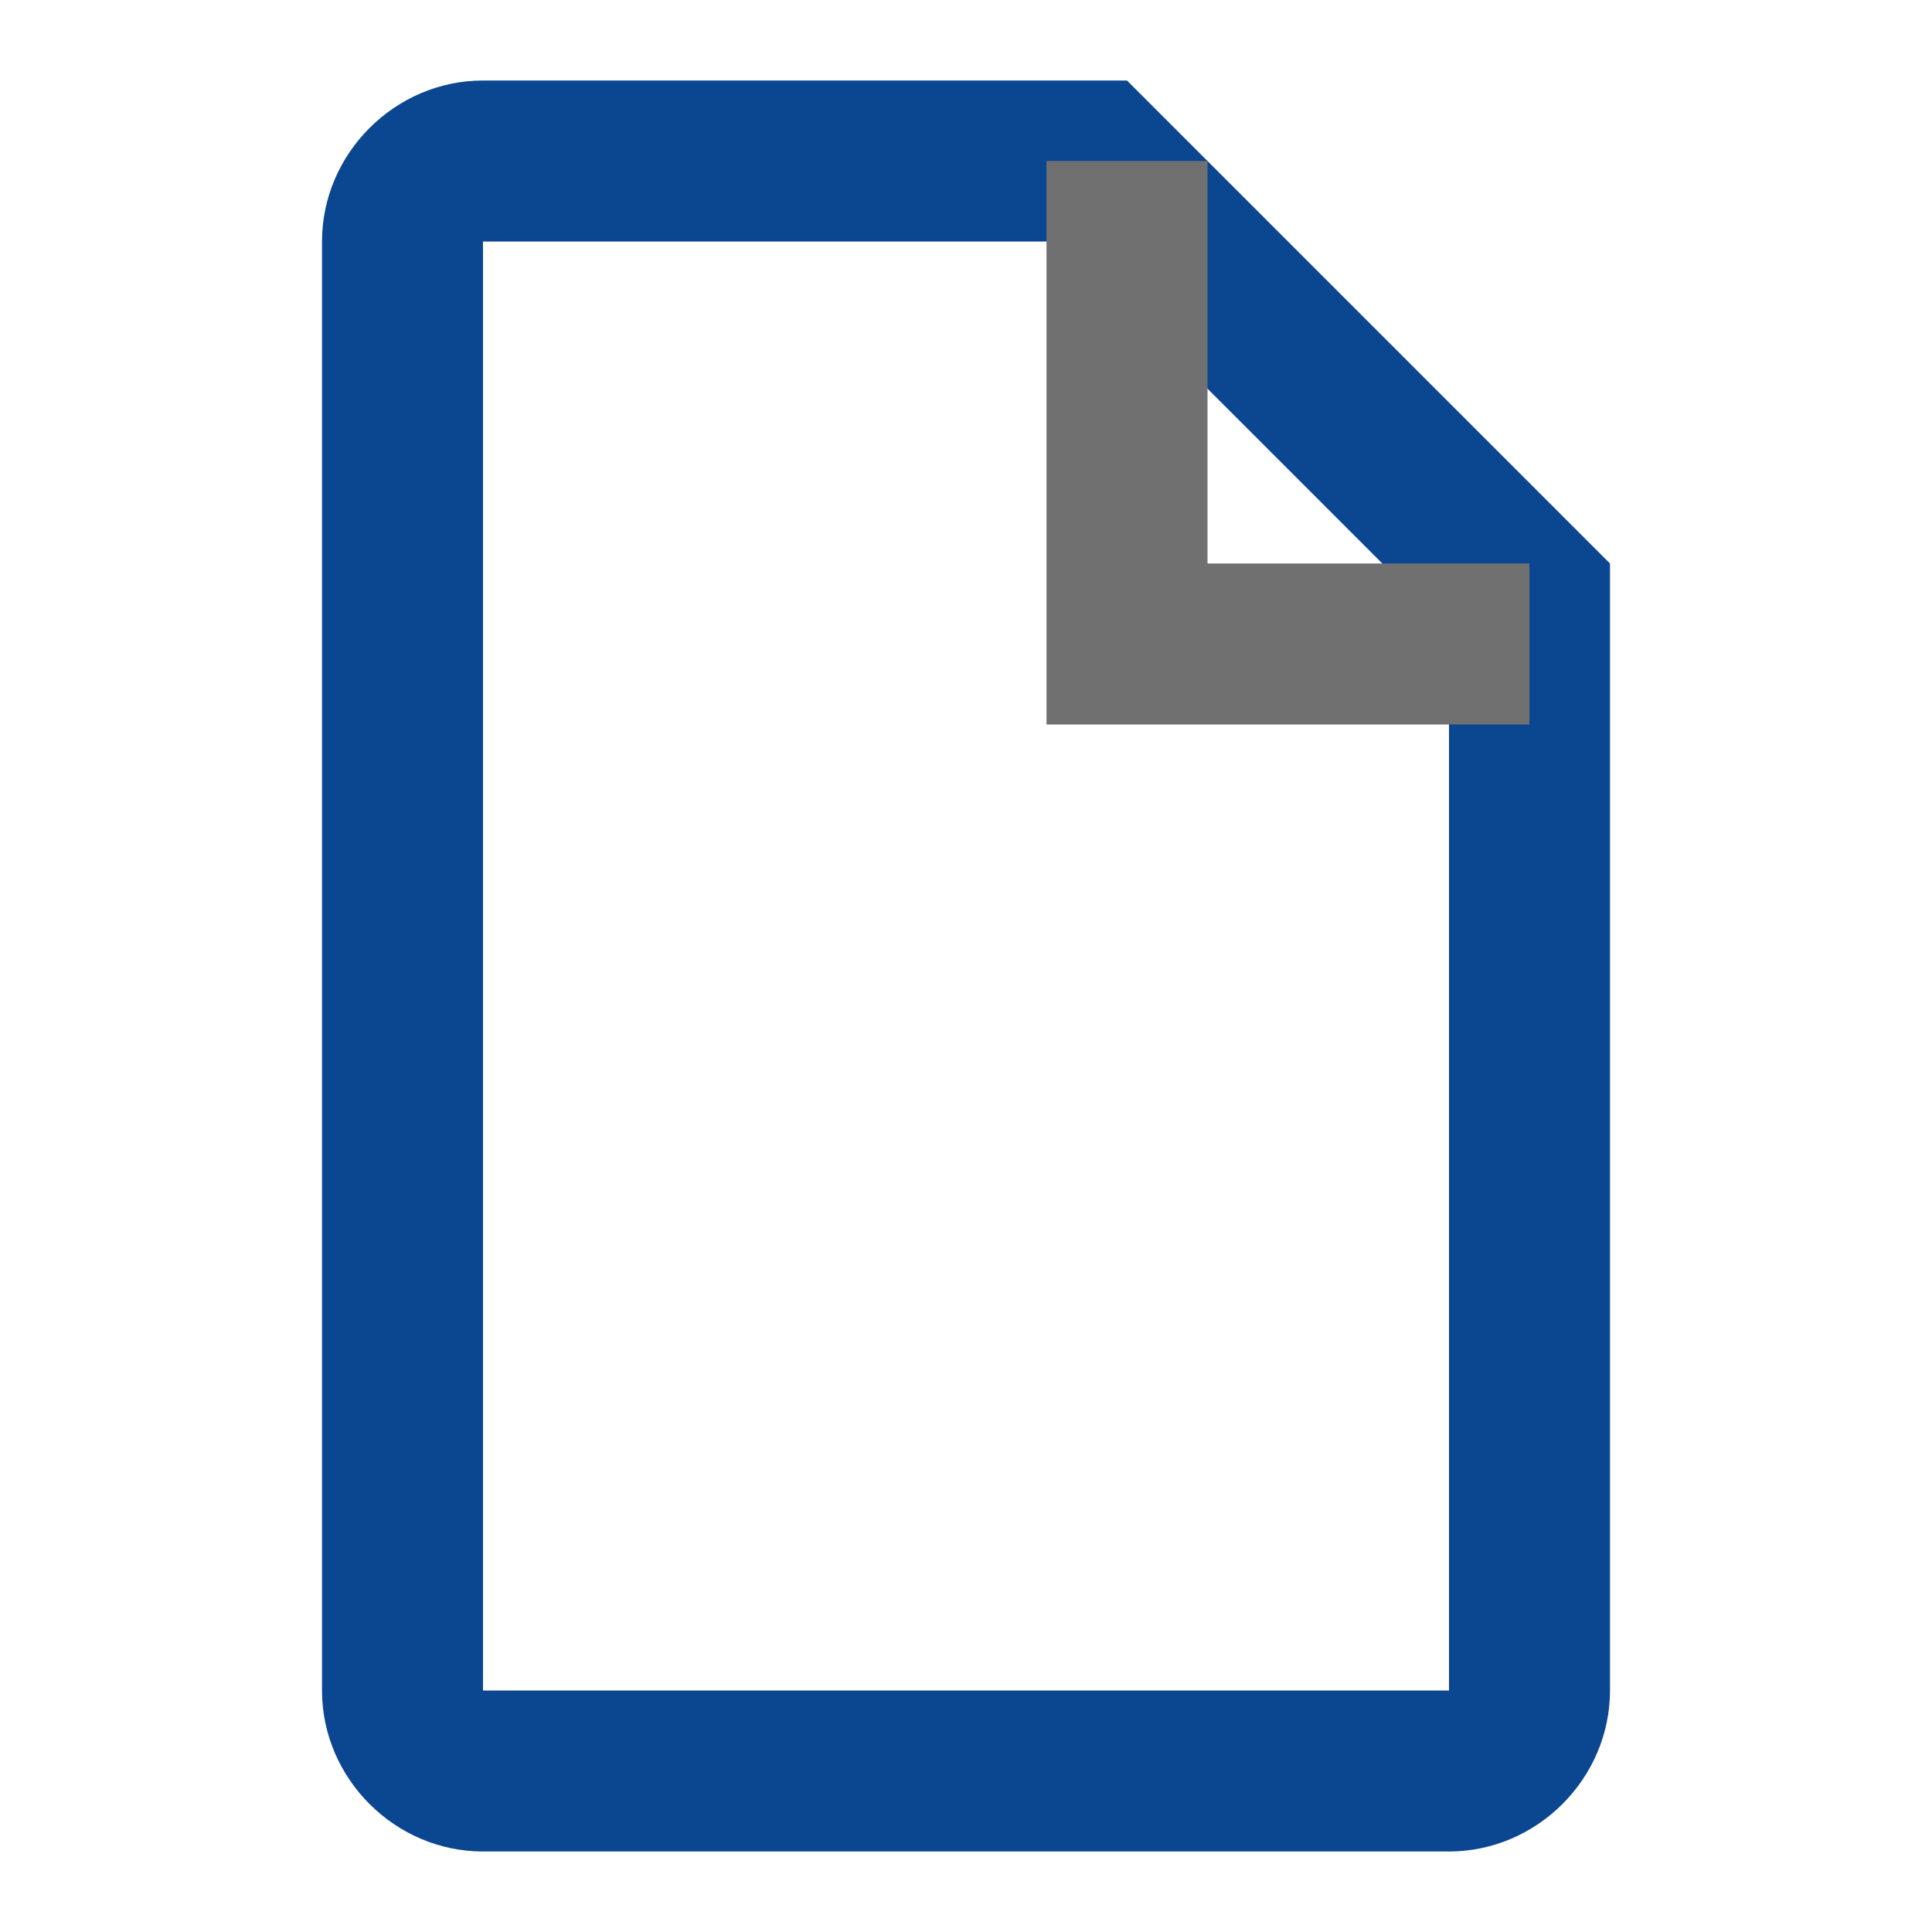
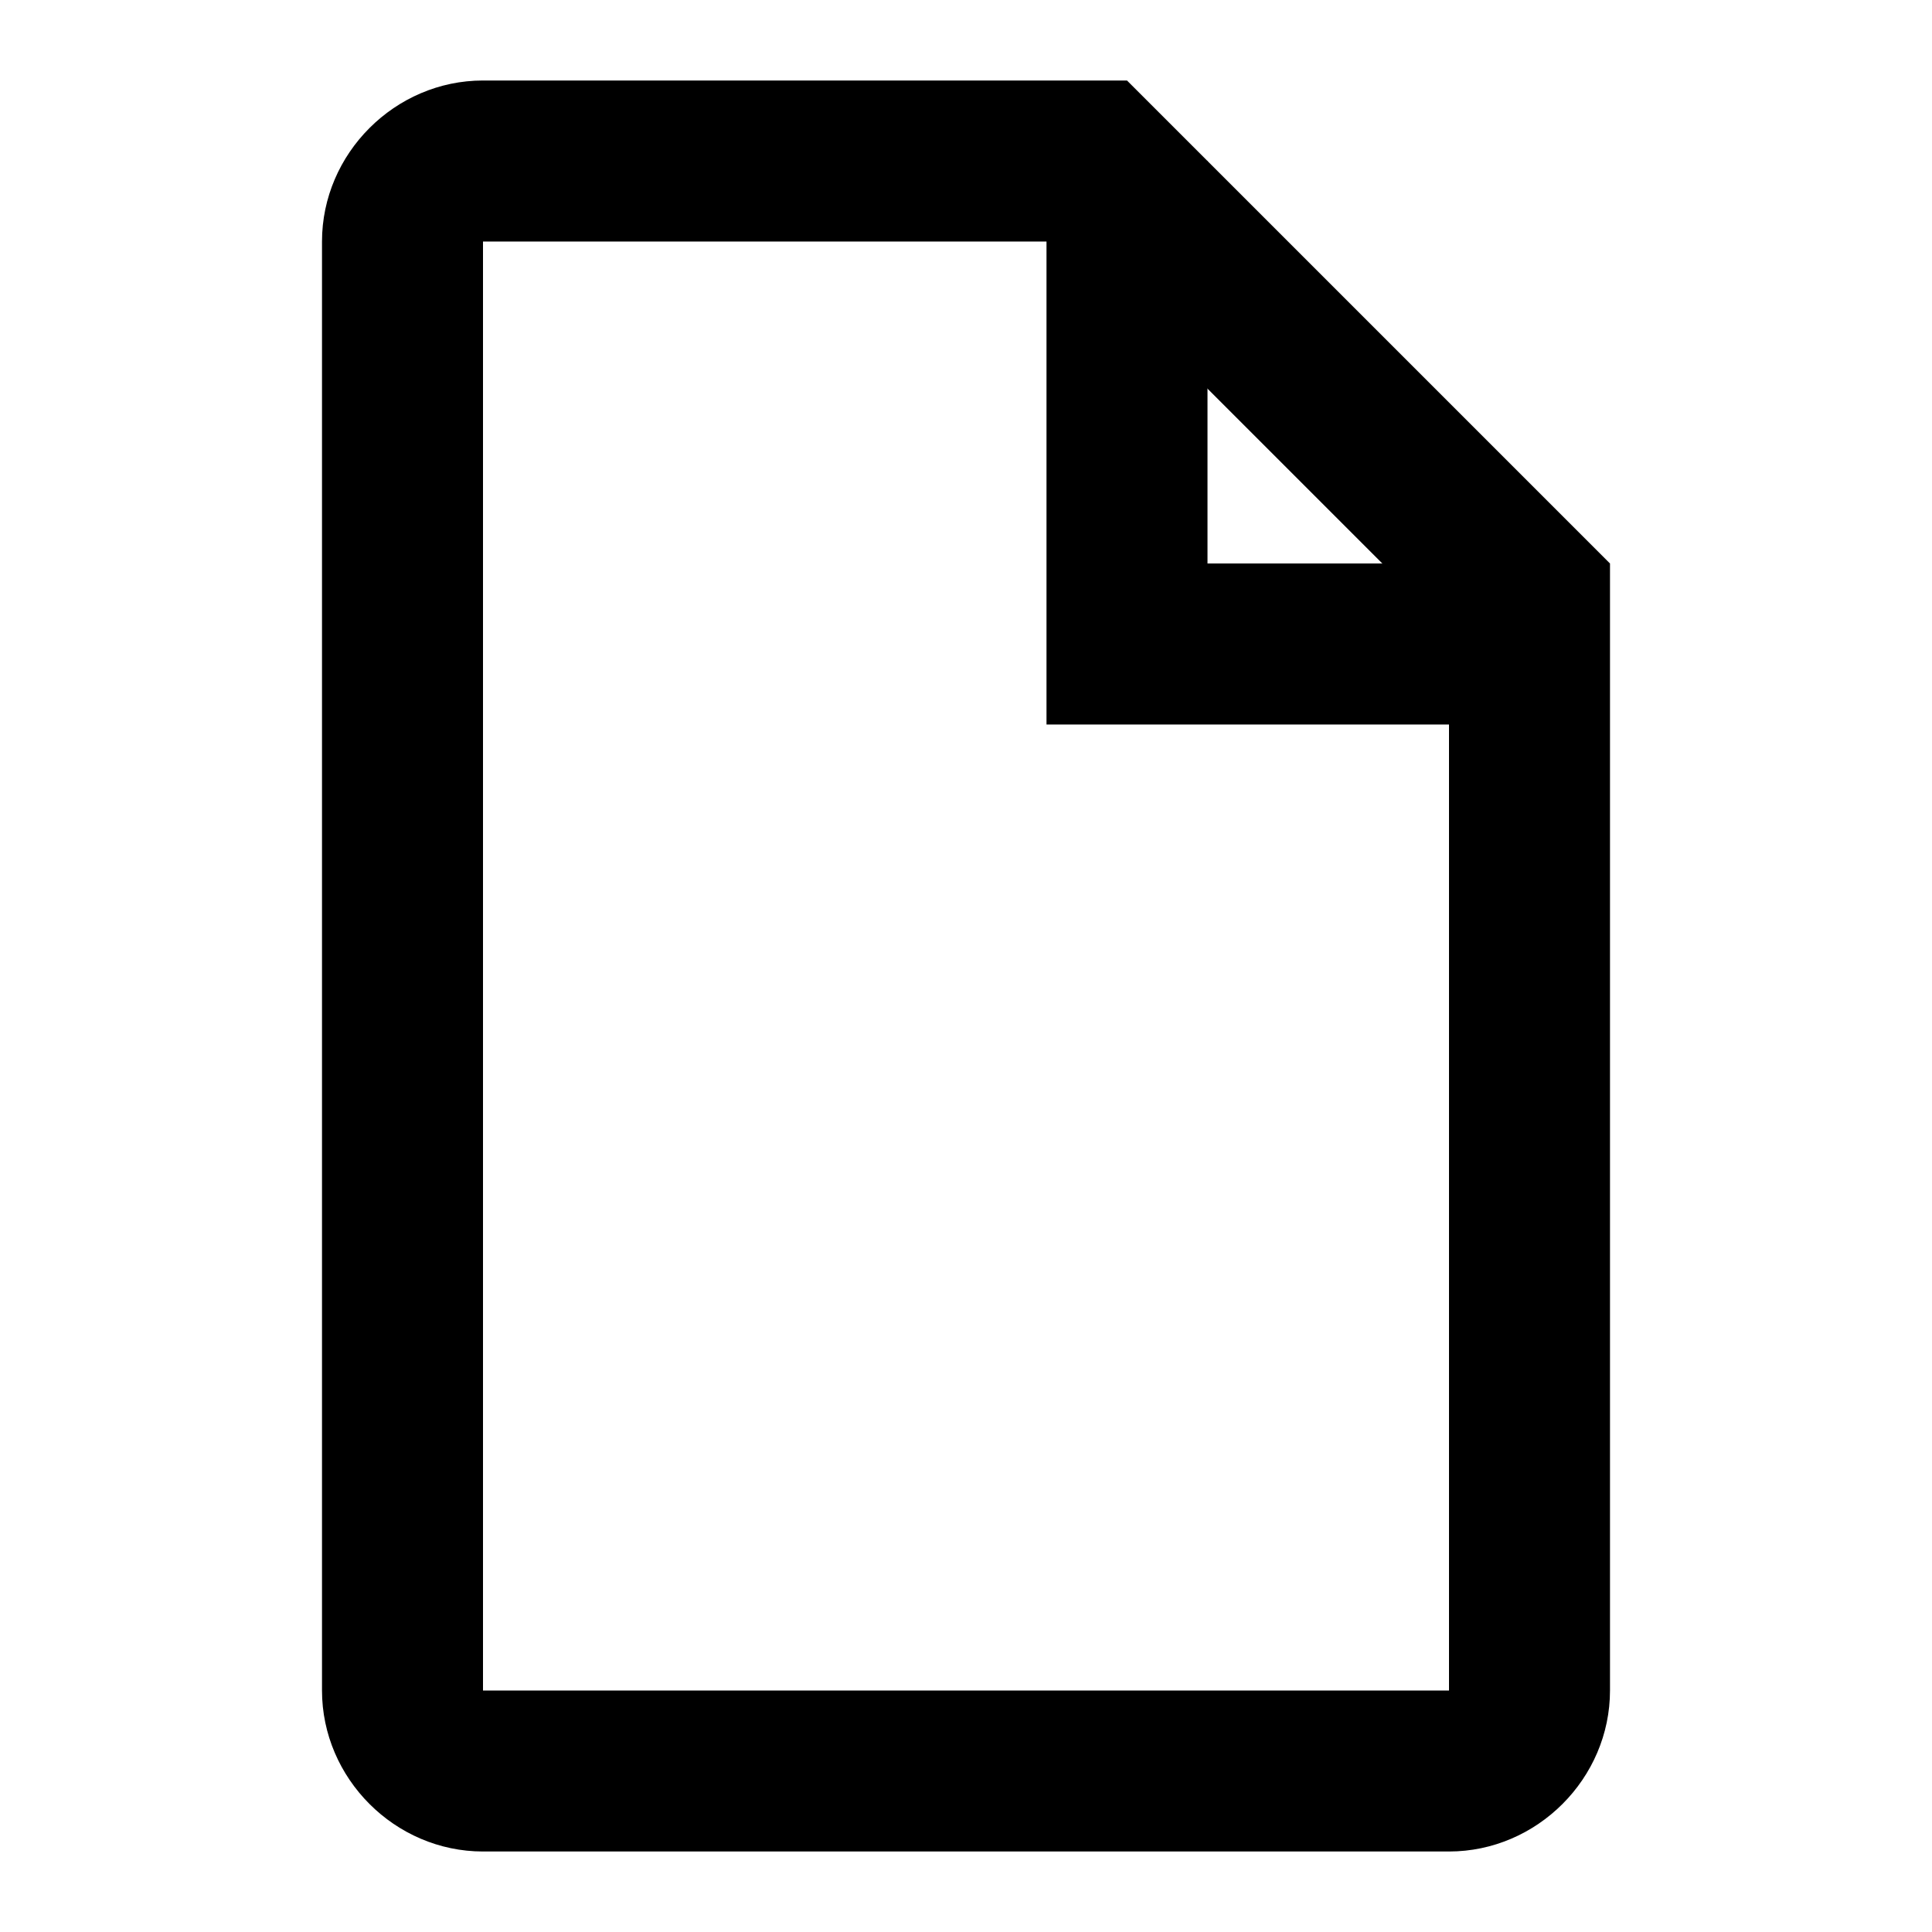
<svg xmlns="http://www.w3.org/2000/svg" width="24" height="24" viewBox="0 0 24 24" version="1.1">
-   <path d="M 6,1 C 4.907,1 4,1.907 4,3 l 0,18 c 0,1.093 0.907,2 2,2 l 12,0 c 1.093,0 2,-0.907 2,-2 L 20,7 14,1 6,1 Z M 6,3 13.172,3 18,7.828 18,21 6,21 6,3 Z" id="path4160" fill="#0B4691" />
-   <path style="color:#000000;font-style:normal;font-variant:normal;font-weight:normal;font-stretch:normal;font-size:medium;line-height:normal;font-family:sans-serif;text-indent:0;text-align:start;text-decoration:none;text-decoration-line:none;text-decoration-style:solid;text-decoration-color:#000000;letter-spacing:normal;word-spacing:normal;text-transform:none;direction:ltr;block-progression:tb;writing-mode:lr-tb;baseline-shift:baseline;text-anchor:start;white-space:normal;clip-rule:nonzero;display:inline;overflow:visible;visibility:visible;opacity:1;isolation:auto;mix-blend-mode:normal;color-interpolation:sRGB;color-interpolation-filters:linearRGB;solid-color:#000000;solid-opacity:1;fill:#707070;fill-opacity:1;fill-rule:nonzero;stroke:none;stroke-width:2;stroke-linecap:butt;stroke-linejoin:miter;stroke-miterlimit:4;stroke-dasharray:none;stroke-dashoffset:0;stroke-opacity:1;color-rendering:auto;image-rendering:auto;shape-rendering:auto;text-rendering:auto;enable-background:accumulate" d="m 13,2 0,7 6,0 0,-2 -4,0 0,-5 -2,0 z" id="path4162" fill="#0B4691" />
+   <path d="M 6,1 C 4.907,1 4,1.907 4,3 l 0,18 c 0,1.093 0.907,2 2,2 l 12,0 c 1.093,0 2,-0.907 2,-2 L 20,7 14,1 6,1 Z M 6,3 13.172,3 18,7.828 18,21 6,21 6,3 Z" id="path4160" fill="currentColor" />
+   <path d="m 13,2 0,7 6,0 0,-2 -4,0 0,-5 -2,0 z" id="path4162" fill="currentColor" />
</svg>
